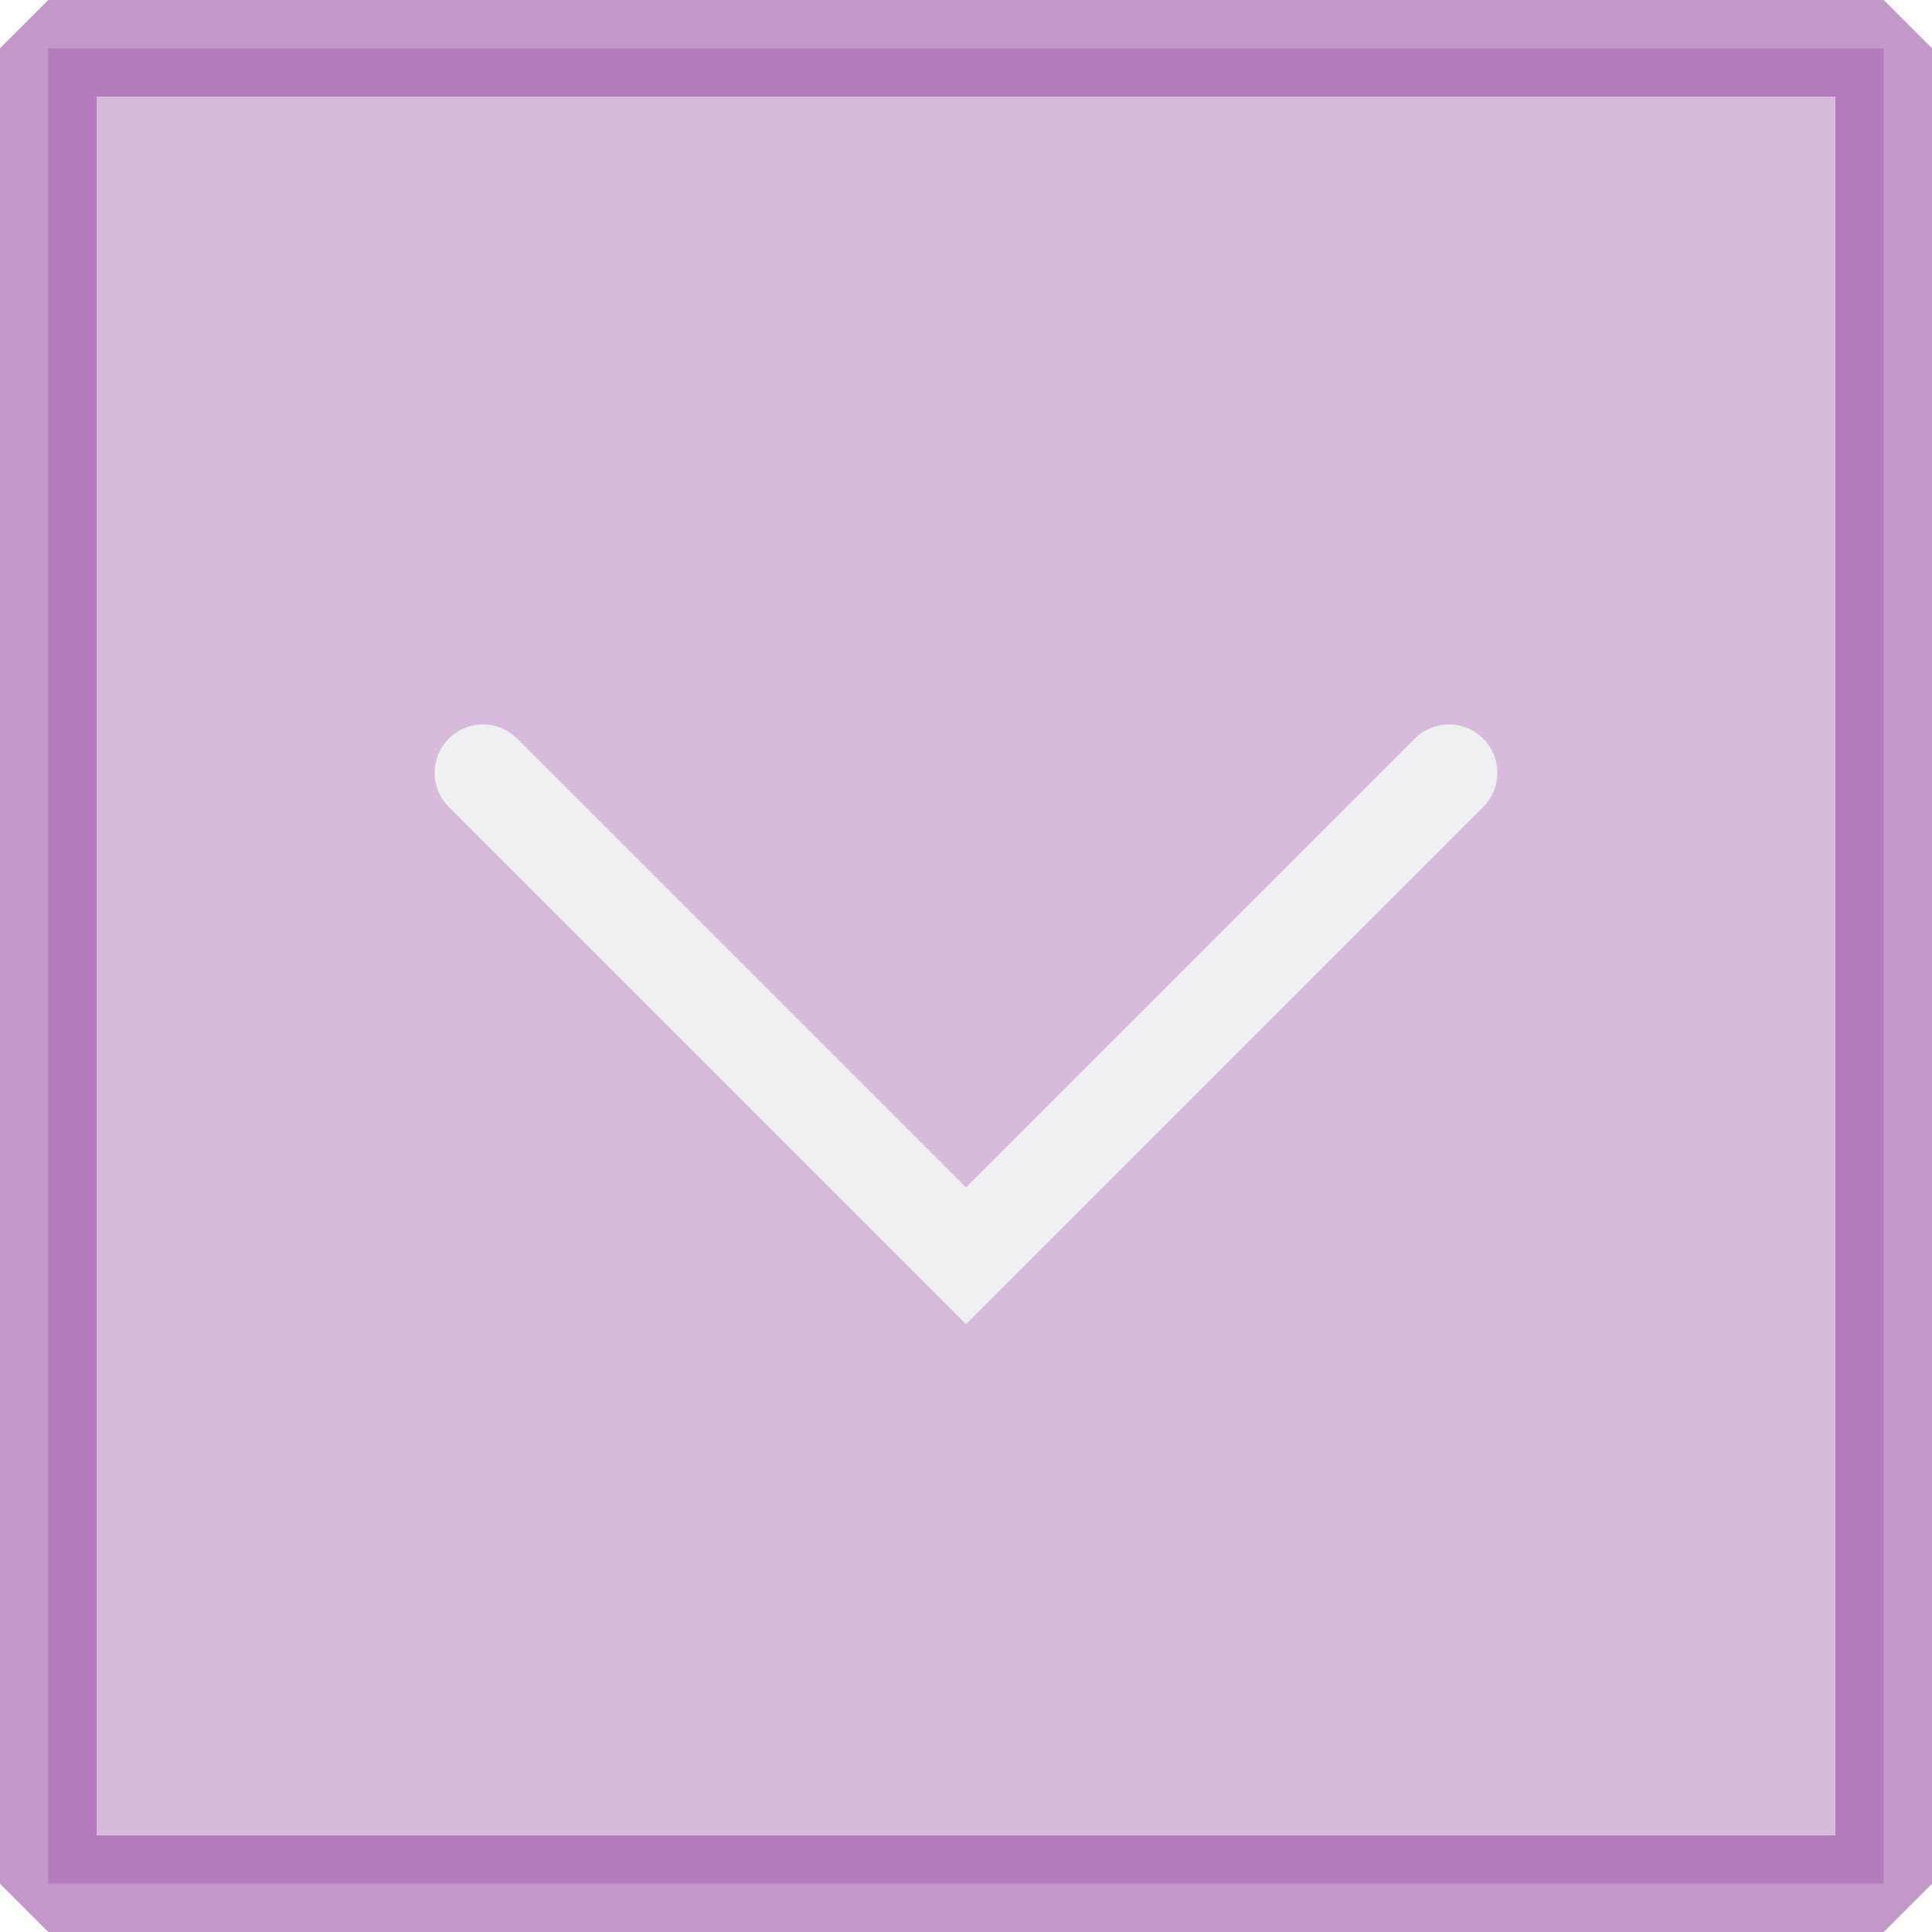
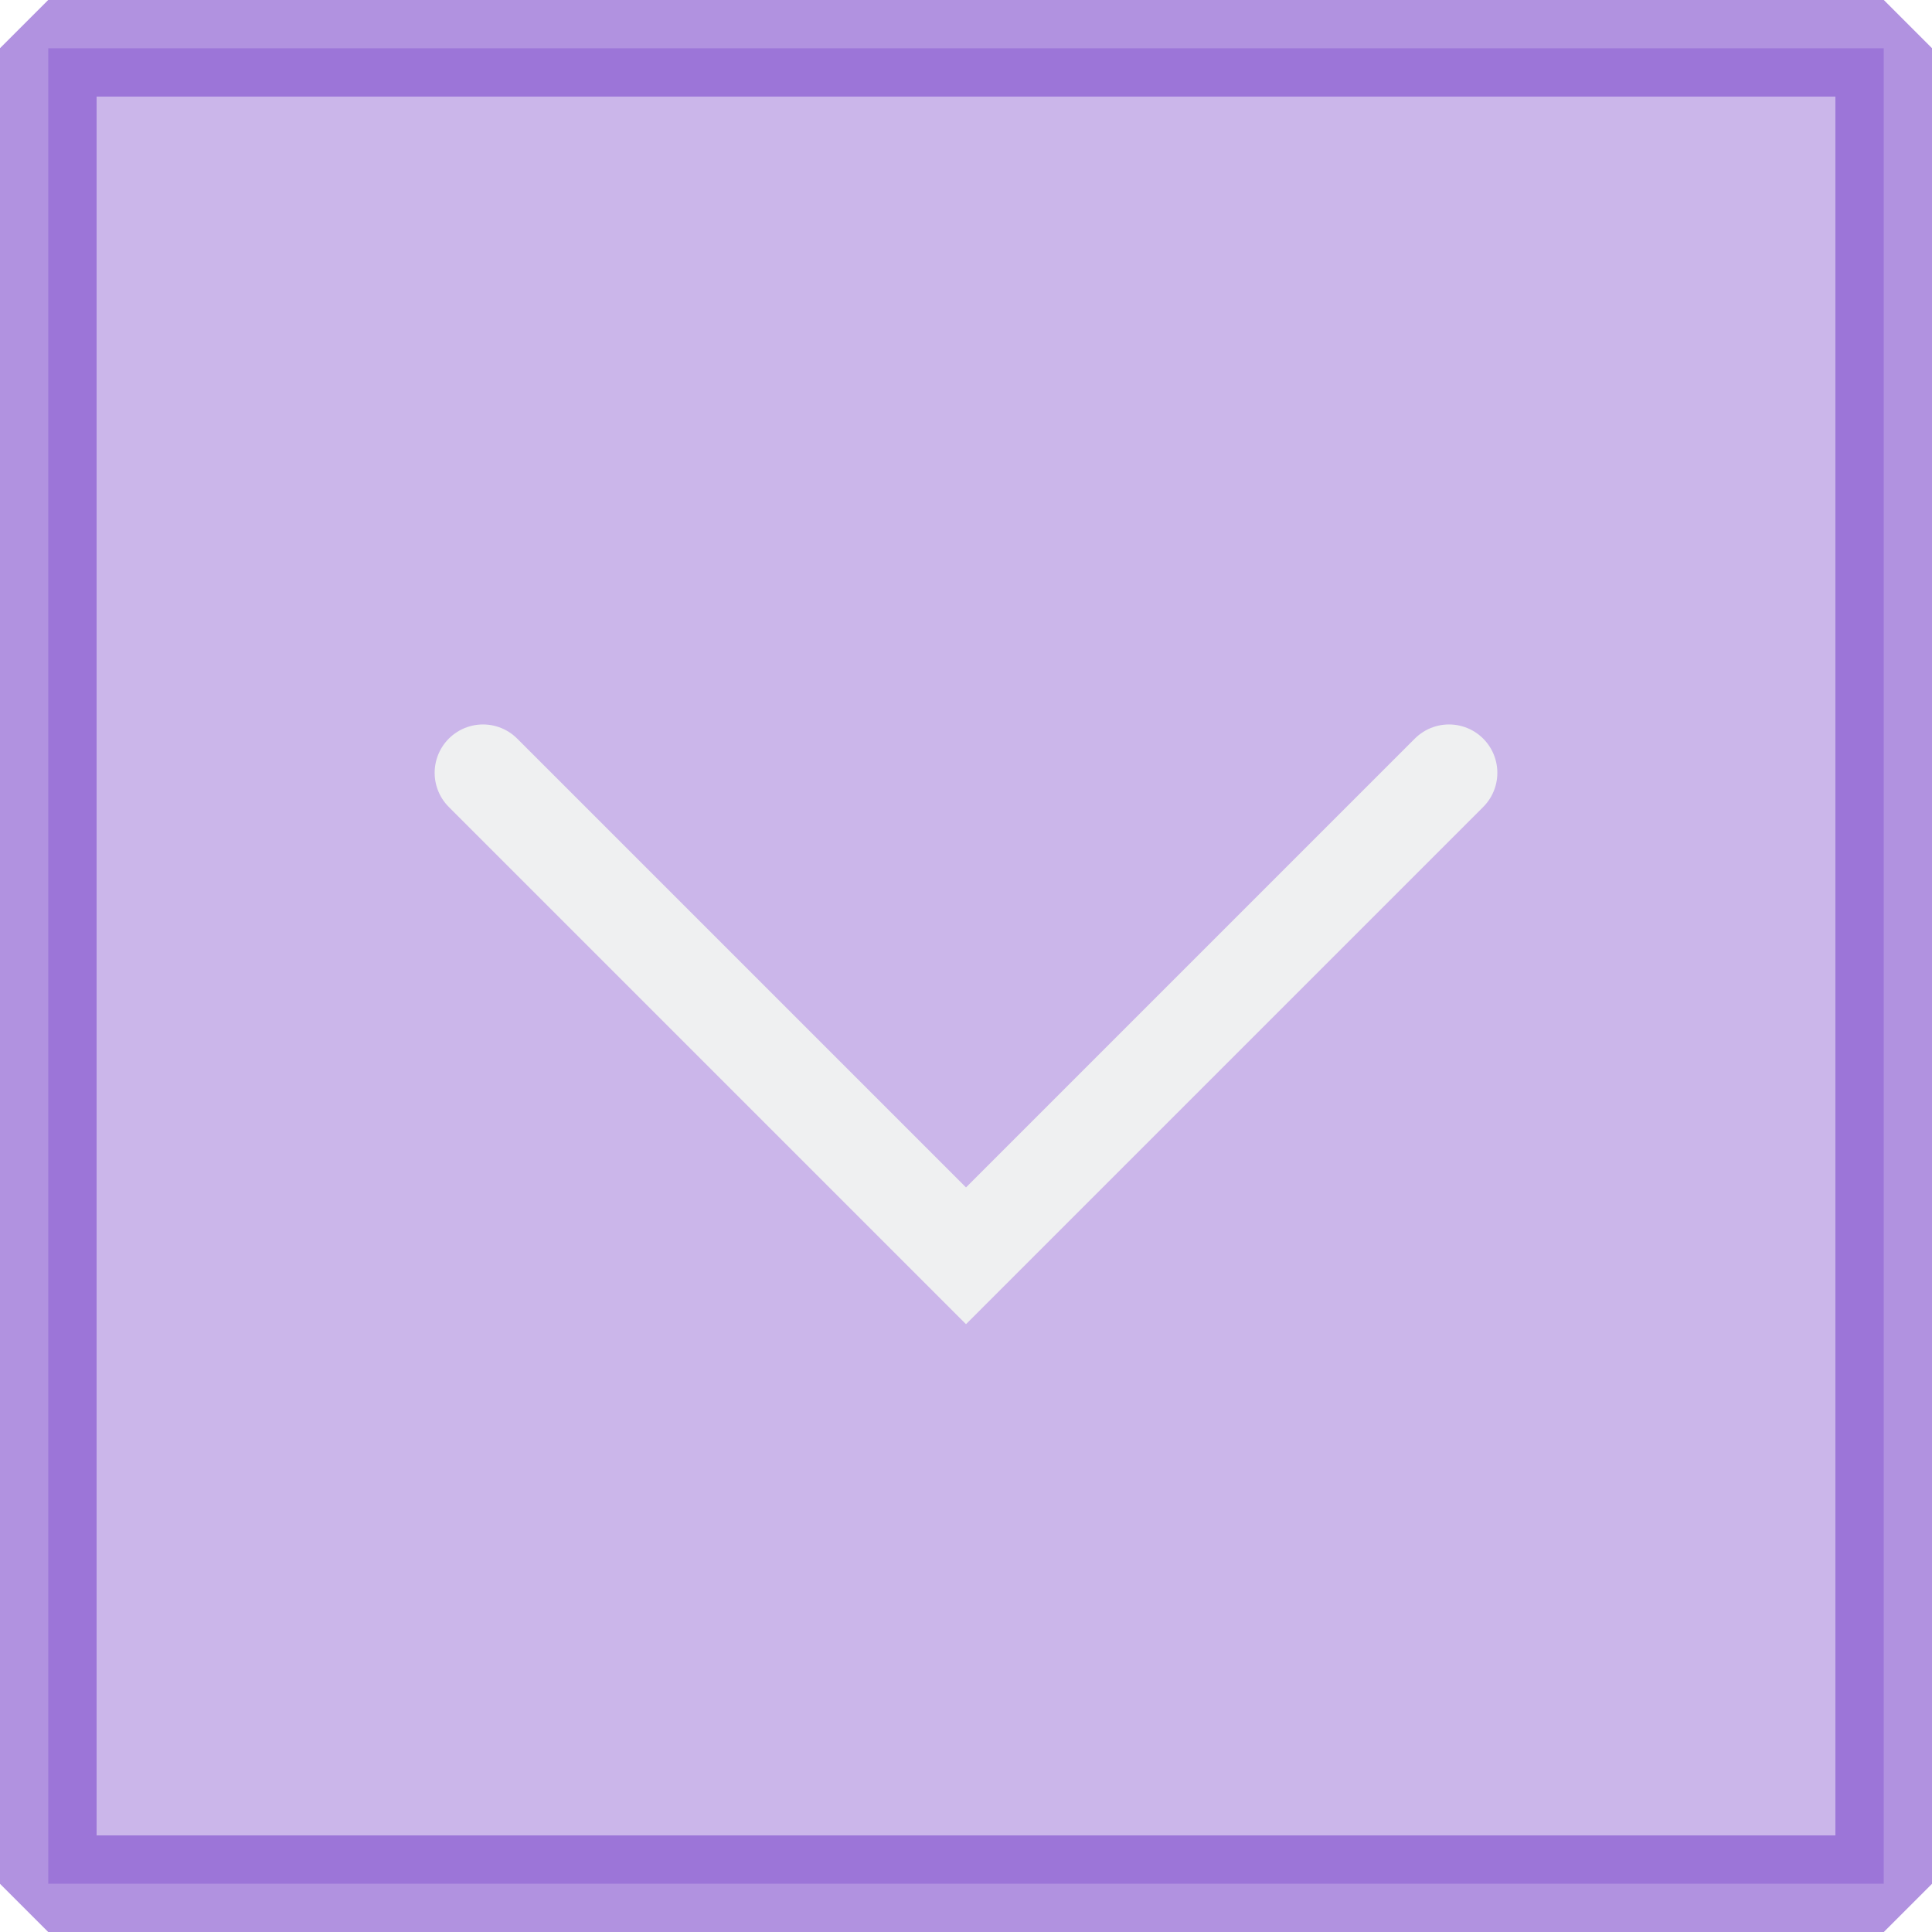
<svg xmlns="http://www.w3.org/2000/svg" viewBox="0 0 50 50" version="1.2" baseProfile="tiny">
  <defs>
</defs>
  <g fill="none" stroke="black" stroke-width="1" fill-rule="evenodd" stroke-linecap="square" stroke-linejoin="bevel">
    <g fill="none" stroke="#000000" stroke-opacity="1" stroke-width="1" stroke-linecap="square" stroke-linejoin="bevel" transform="matrix(1,0,0,1,0,0)" font-family="Geist" font-size="10" font-weight="400" font-style="normal">
</g>
-     <g fill="#9f54a8" fill-opacity="0.4" stroke="#9f54a8" stroke-opacity="0.6" stroke-width="2.502" stroke-linecap="square" stroke-linejoin="bevel" transform="matrix(1,0,0,1,2.5,2.5)" font-family="Geist" font-size="10" font-weight="400" font-style="normal">
+     <g fill="#7d4acc" fill-opacity="0.4" stroke="#7d4acc" stroke-opacity="0.6" stroke-width="2.502" stroke-linecap="square" stroke-linejoin="bevel" transform="matrix(1,0,0,1,2.5,2.5)" font-family="Geist" font-size="10" font-weight="400" font-style="normal">
      <rect x="-1.251" y="-1.251" width="47.502" height="47.502" />
    </g>
    <g fill="none" stroke="#000000" stroke-opacity="1" stroke-width="1" stroke-linecap="square" stroke-linejoin="bevel" transform="matrix(1,0,0,1,0,0)" font-family="Geist" font-size="10" font-weight="400" font-style="normal">
</g>
    <g fill="none" stroke="#eff0f1" stroke-opacity="1" stroke-width="1.001" stroke-linecap="square" stroke-linejoin="bevel" transform="matrix(2.5,0,0,2.5,2.5,2.5)" font-family="Geist" font-size="10" font-weight="400" font-style="normal">
</g>
    <g fill="none" stroke="#eff0f1" stroke-opacity="1" stroke-width="1.001" stroke-linecap="round" stroke-linejoin="miter" stroke-miterlimit="2" transform="matrix(2.5,0,0,2.5,2.5,2.5)" font-family="Geist" font-size="10" font-weight="400" font-style="normal">
      <polyline fill="none" vector-effect="none" points="4,7 9,12 14,7 " />
    </g>
    <g fill="none" stroke="#eff0f1" stroke-opacity="1" stroke-width="1.001" stroke-linecap="square" stroke-linejoin="bevel" transform="matrix(2.5,0,0,2.5,2.5,2.5)" font-family="Geist" font-size="10" font-weight="400" font-style="normal">
</g>
    <g fill="none" stroke="#000000" stroke-opacity="1" stroke-width="1" stroke-linecap="square" stroke-linejoin="bevel" transform="matrix(1,0,0,1,0,0)" font-family="Geist" font-size="10" font-weight="400" font-style="normal">
</g>
  </g>
</svg>
